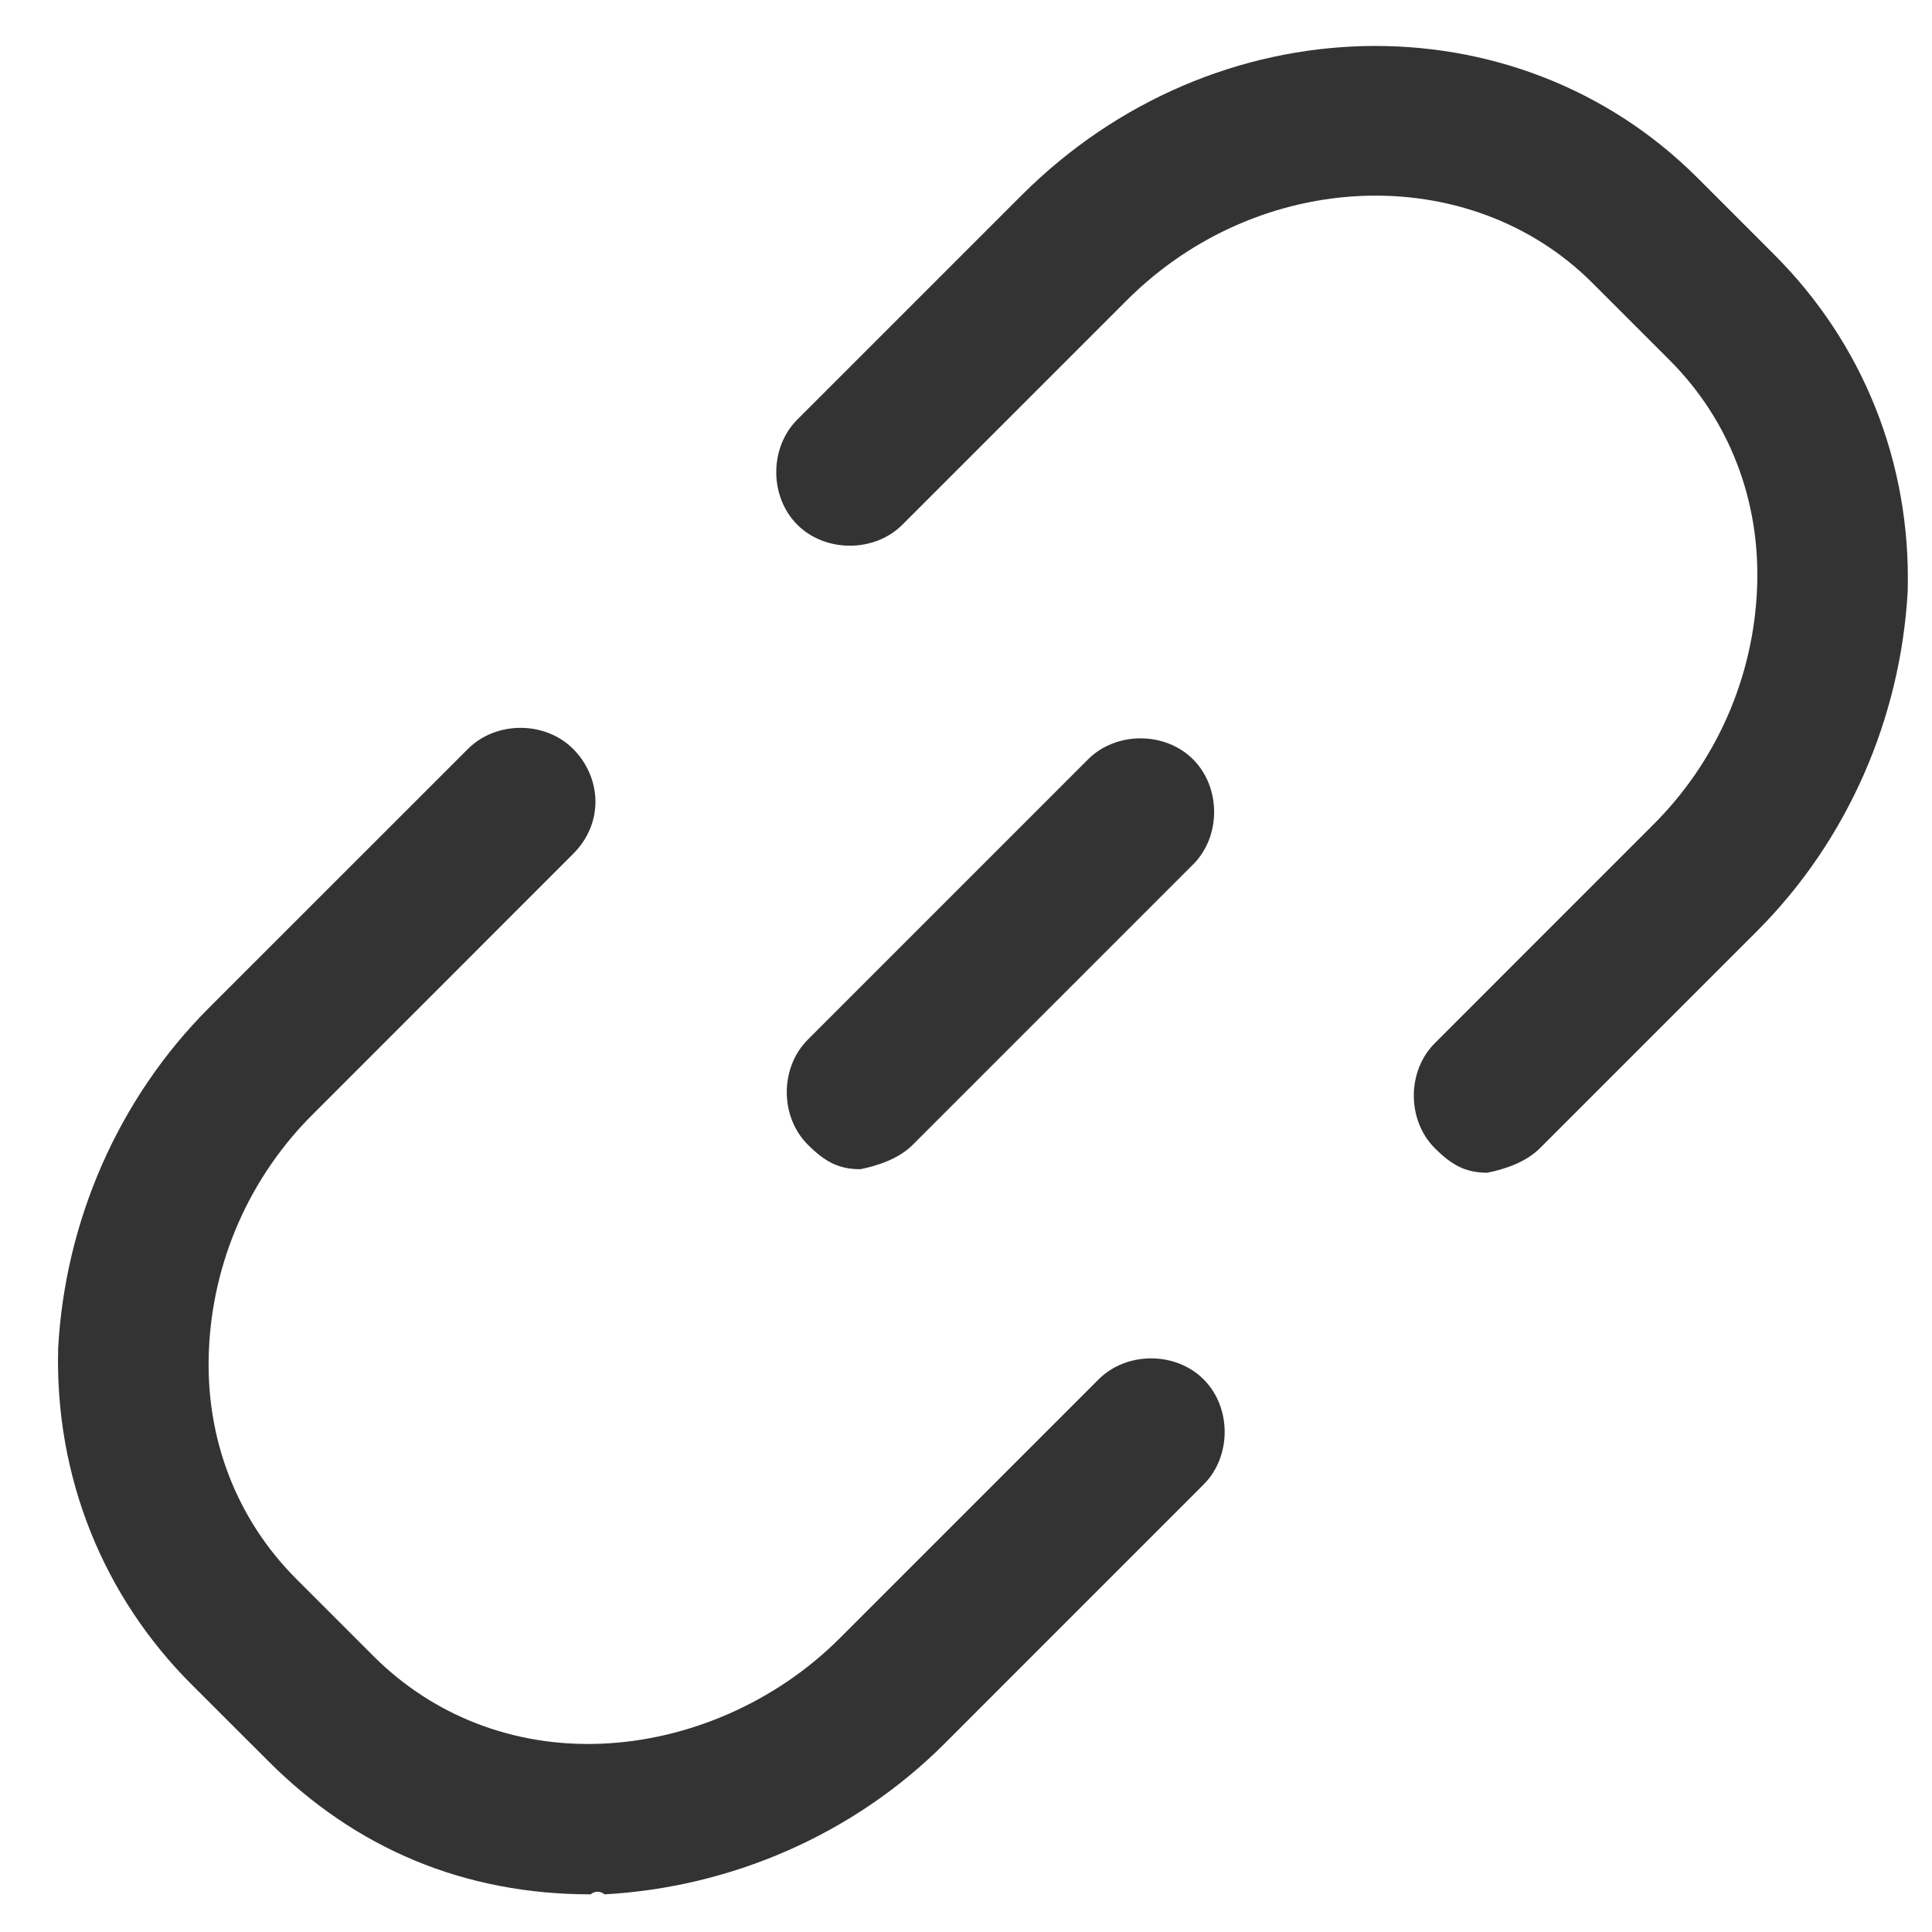
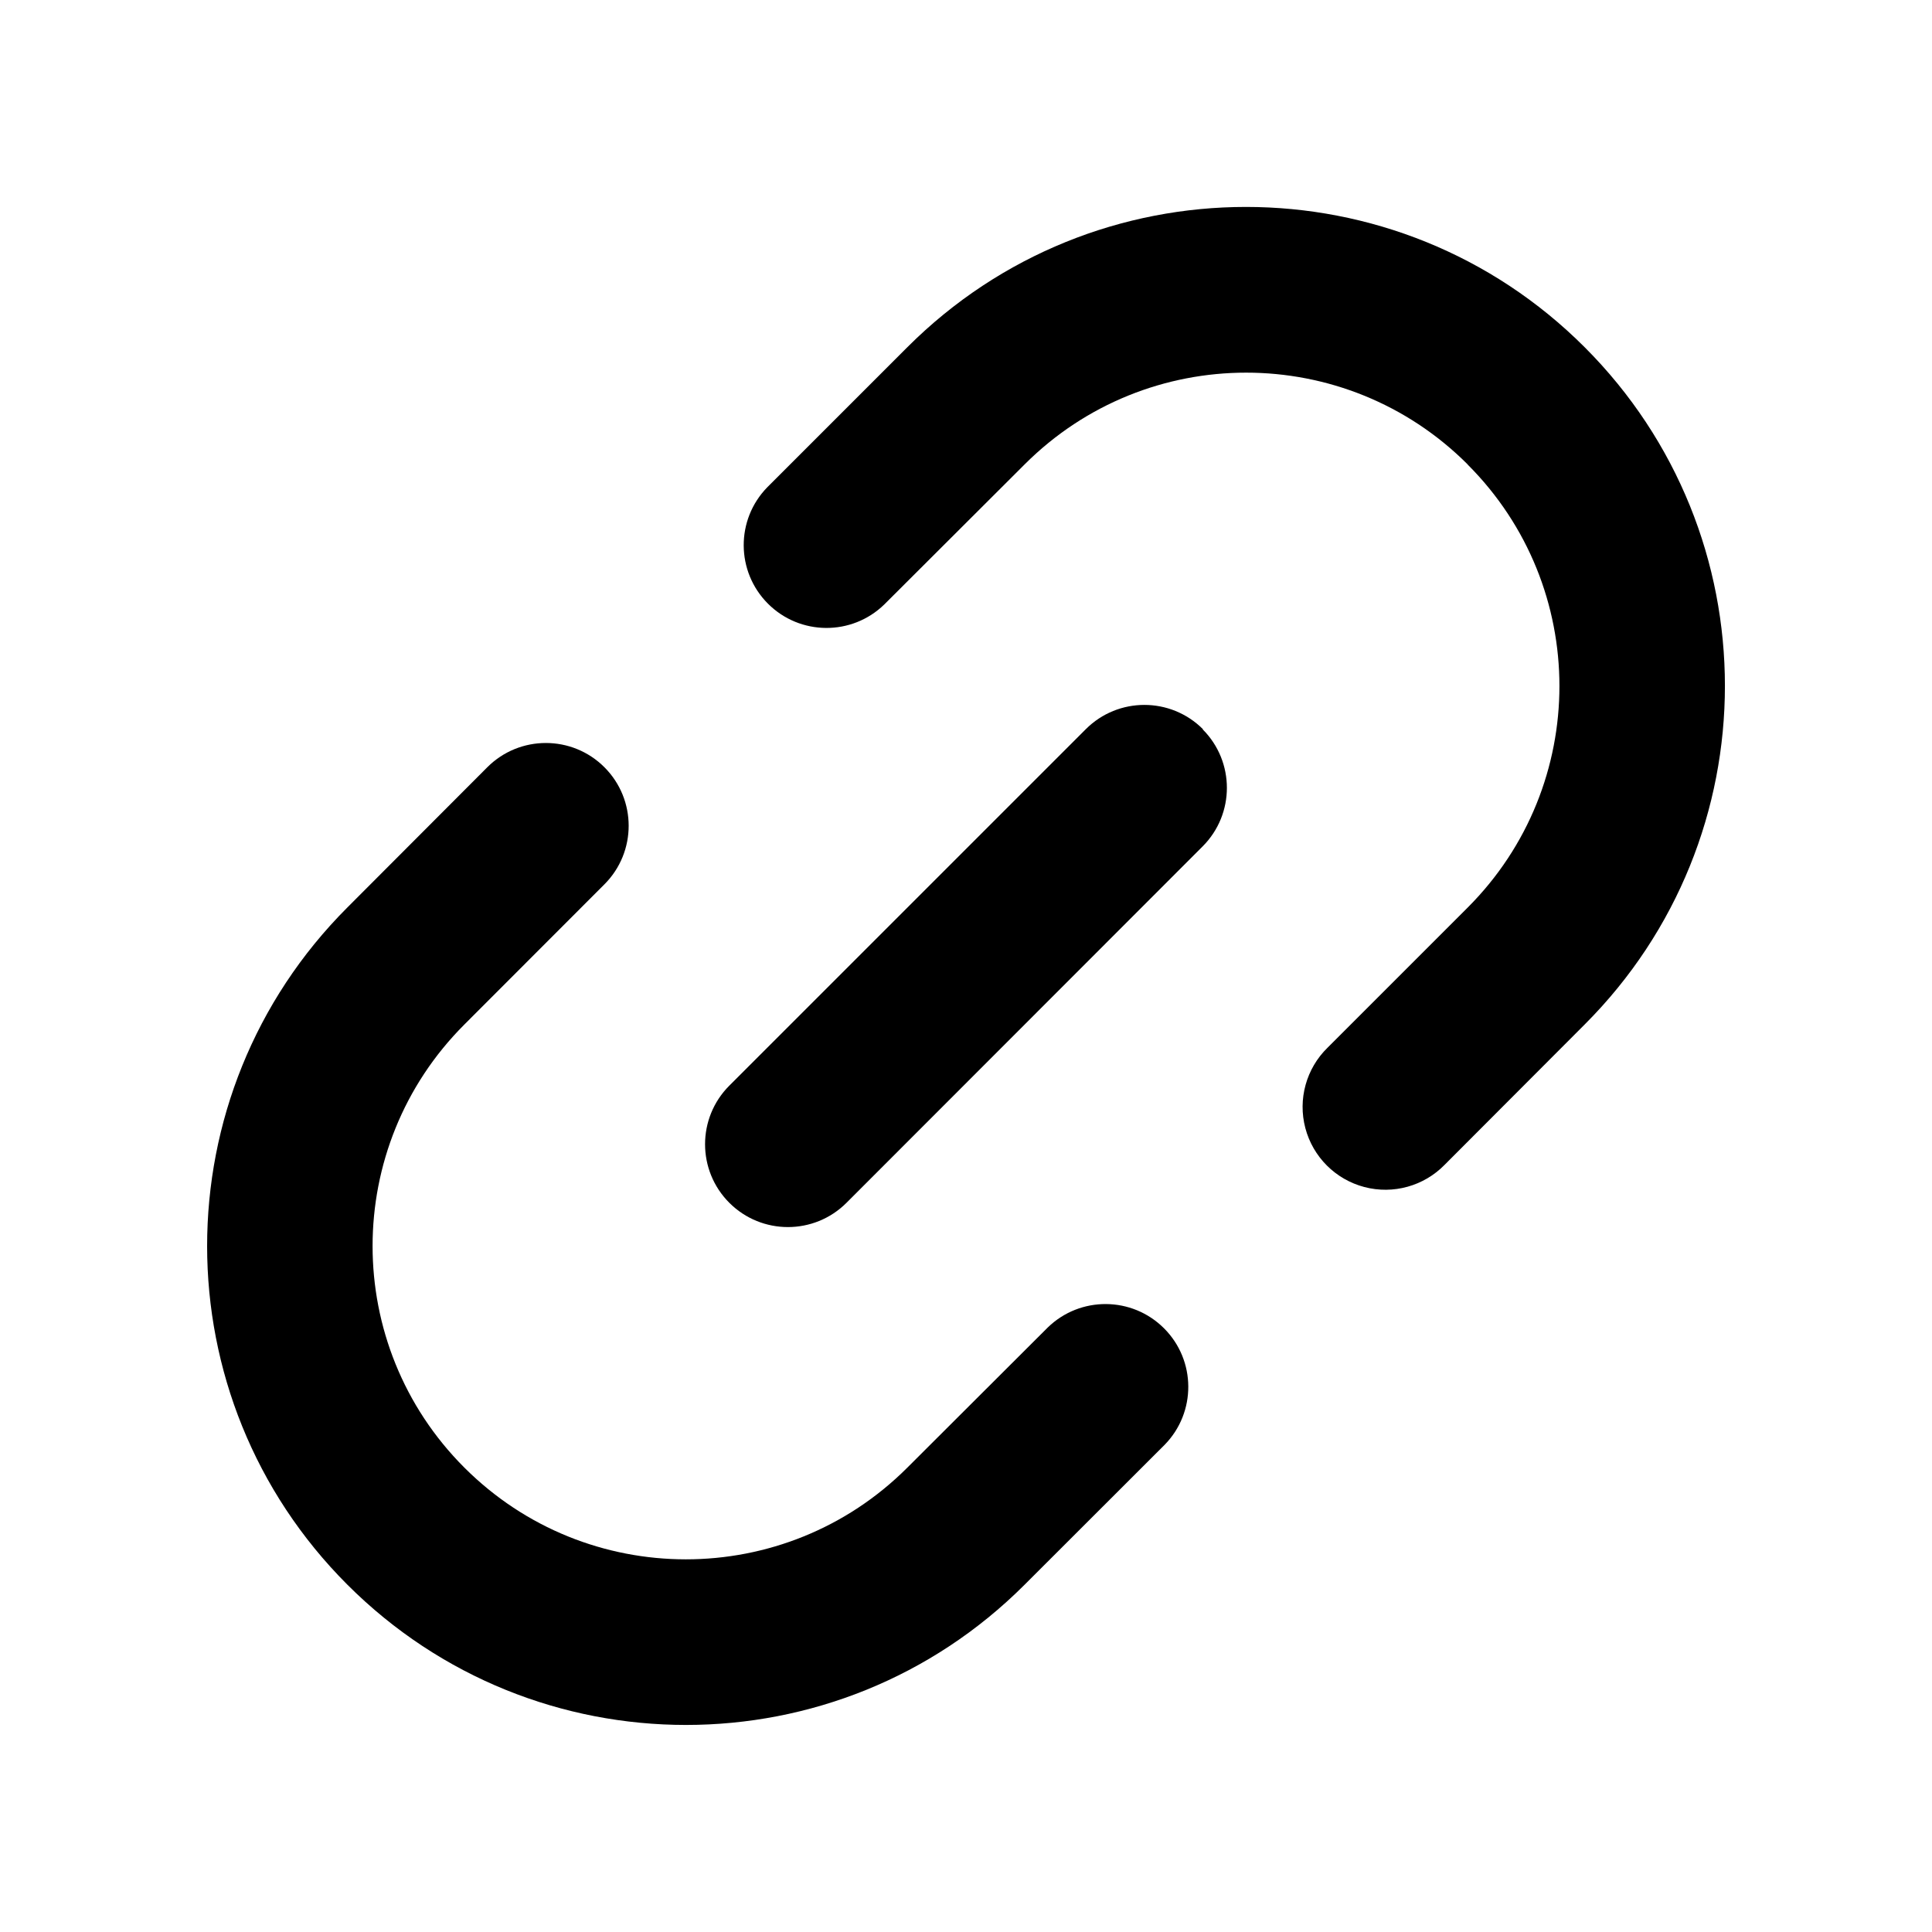
- <svg xmlns="http://www.w3.org/2000/svg" class="icon" width="200px" height="200.00px" viewBox="0 0 1024 1024" version="1.1">
-   <path fill="#333333" d="M313.034 1004.045c-66.849 0-124.403-24.156-170.798-70.577l-40.855-40.829C54.96 846.218 28.966 783.097 30.831 714.411c3.702-66.849 31.56-131.807 79.819-180.119l137.4-137.374c14.861-14.861 40.855-14.861 55.69 0 14.861 14.861 16.725 38.991 0 55.69L166.392 590.008a187.471 187.471 0 0 0-55.69 126.241c-1.864 46.421 14.835 89.114 46.395 120.674l40.855 40.855c31.56 31.56 74.253 48.286 120.674 46.421 46.421-1.838 92.843-22.292 126.241-55.69l137.4-137.4c14.861-14.861 40.855-14.861 55.69 0 14.861 14.861 14.861 40.855 0 55.69L500.558 924.226c-48.286 48.259-113.27 76.117-180.119 79.819a5.645 5.645 0 0 0-7.404 0z m475.294-382.477c-11.133 0-18.563-3.702-27.832-12.997-14.861-14.861-14.861-40.855 0-55.69l115.082-115.108a187.471 187.471 0 0 0 55.716-126.267c1.838-46.395-14.861-89.114-46.421-120.674l-40.855-40.855c-64.985-64.958-176.364-61.256-246.915 9.295l-118.837 118.837c-14.835 14.835-40.829 14.835-55.69 0-14.861-14.861-14.861-40.855 0-55.716l118.81-118.81c102.137-102.137 261.776-105.813 358.347-9.295l40.829 40.855c46.421 46.421 72.415 109.542 70.551 178.229-3.702 66.849-31.56 131.807-79.819 180.093l-115.108 115.108c-7.431 7.431-18.563 11.133-27.858 12.997zM456.001 619.704c-11.159 0-18.563-3.702-27.832-12.997-14.887-14.835-14.887-40.829 0-55.69l148.506-148.533c14.861-14.861 40.855-14.861 55.69 0 14.861 14.861 14.861 40.855 0 55.69l-148.533 148.533c-7.404 7.431-18.563 11.159-27.832 12.997z" />
+ <svg xmlns="http://www.w3.org/2000/svg" viewBox="0 0 1024 1024">
+   <path fill="undefined" d="M777.87 246.13a166.03 166.03 0 0 0-234.78 0l-74.39 74.24a43.89 43.89 0 0 1-62.03-62.1l74.24-74.24a253.81 253.81 0 0 1 358.99 358.98l-74.17 74.32a43.89 43.89 0 1 1-62.1-62.03l74.24-74.24a166.03 166.03 0 0 0 0-234.86z m-140.43 140.43a43.89 43.89 0 0 1 0 62.03l-188.78 188.92a43.89 43.89 0 1 1-62.1-62.1l188.93-188.92a43.89 43.89 0 0 1 62.1 0z m-317.07 20.11a43.89 43.89 0 0 1 0 62.03l-74.24 74.31a166.03 166.03 0 0 0 234.78 234.86l74.39-74.24a43.89 43.89 0 0 1 62.03 62.1l-74.24 74.17a253.81 253.81 0 1 1-358.99-358.91l74.17-74.32a43.89 43.89 0 0 1 62.1 0z" />
</svg>
